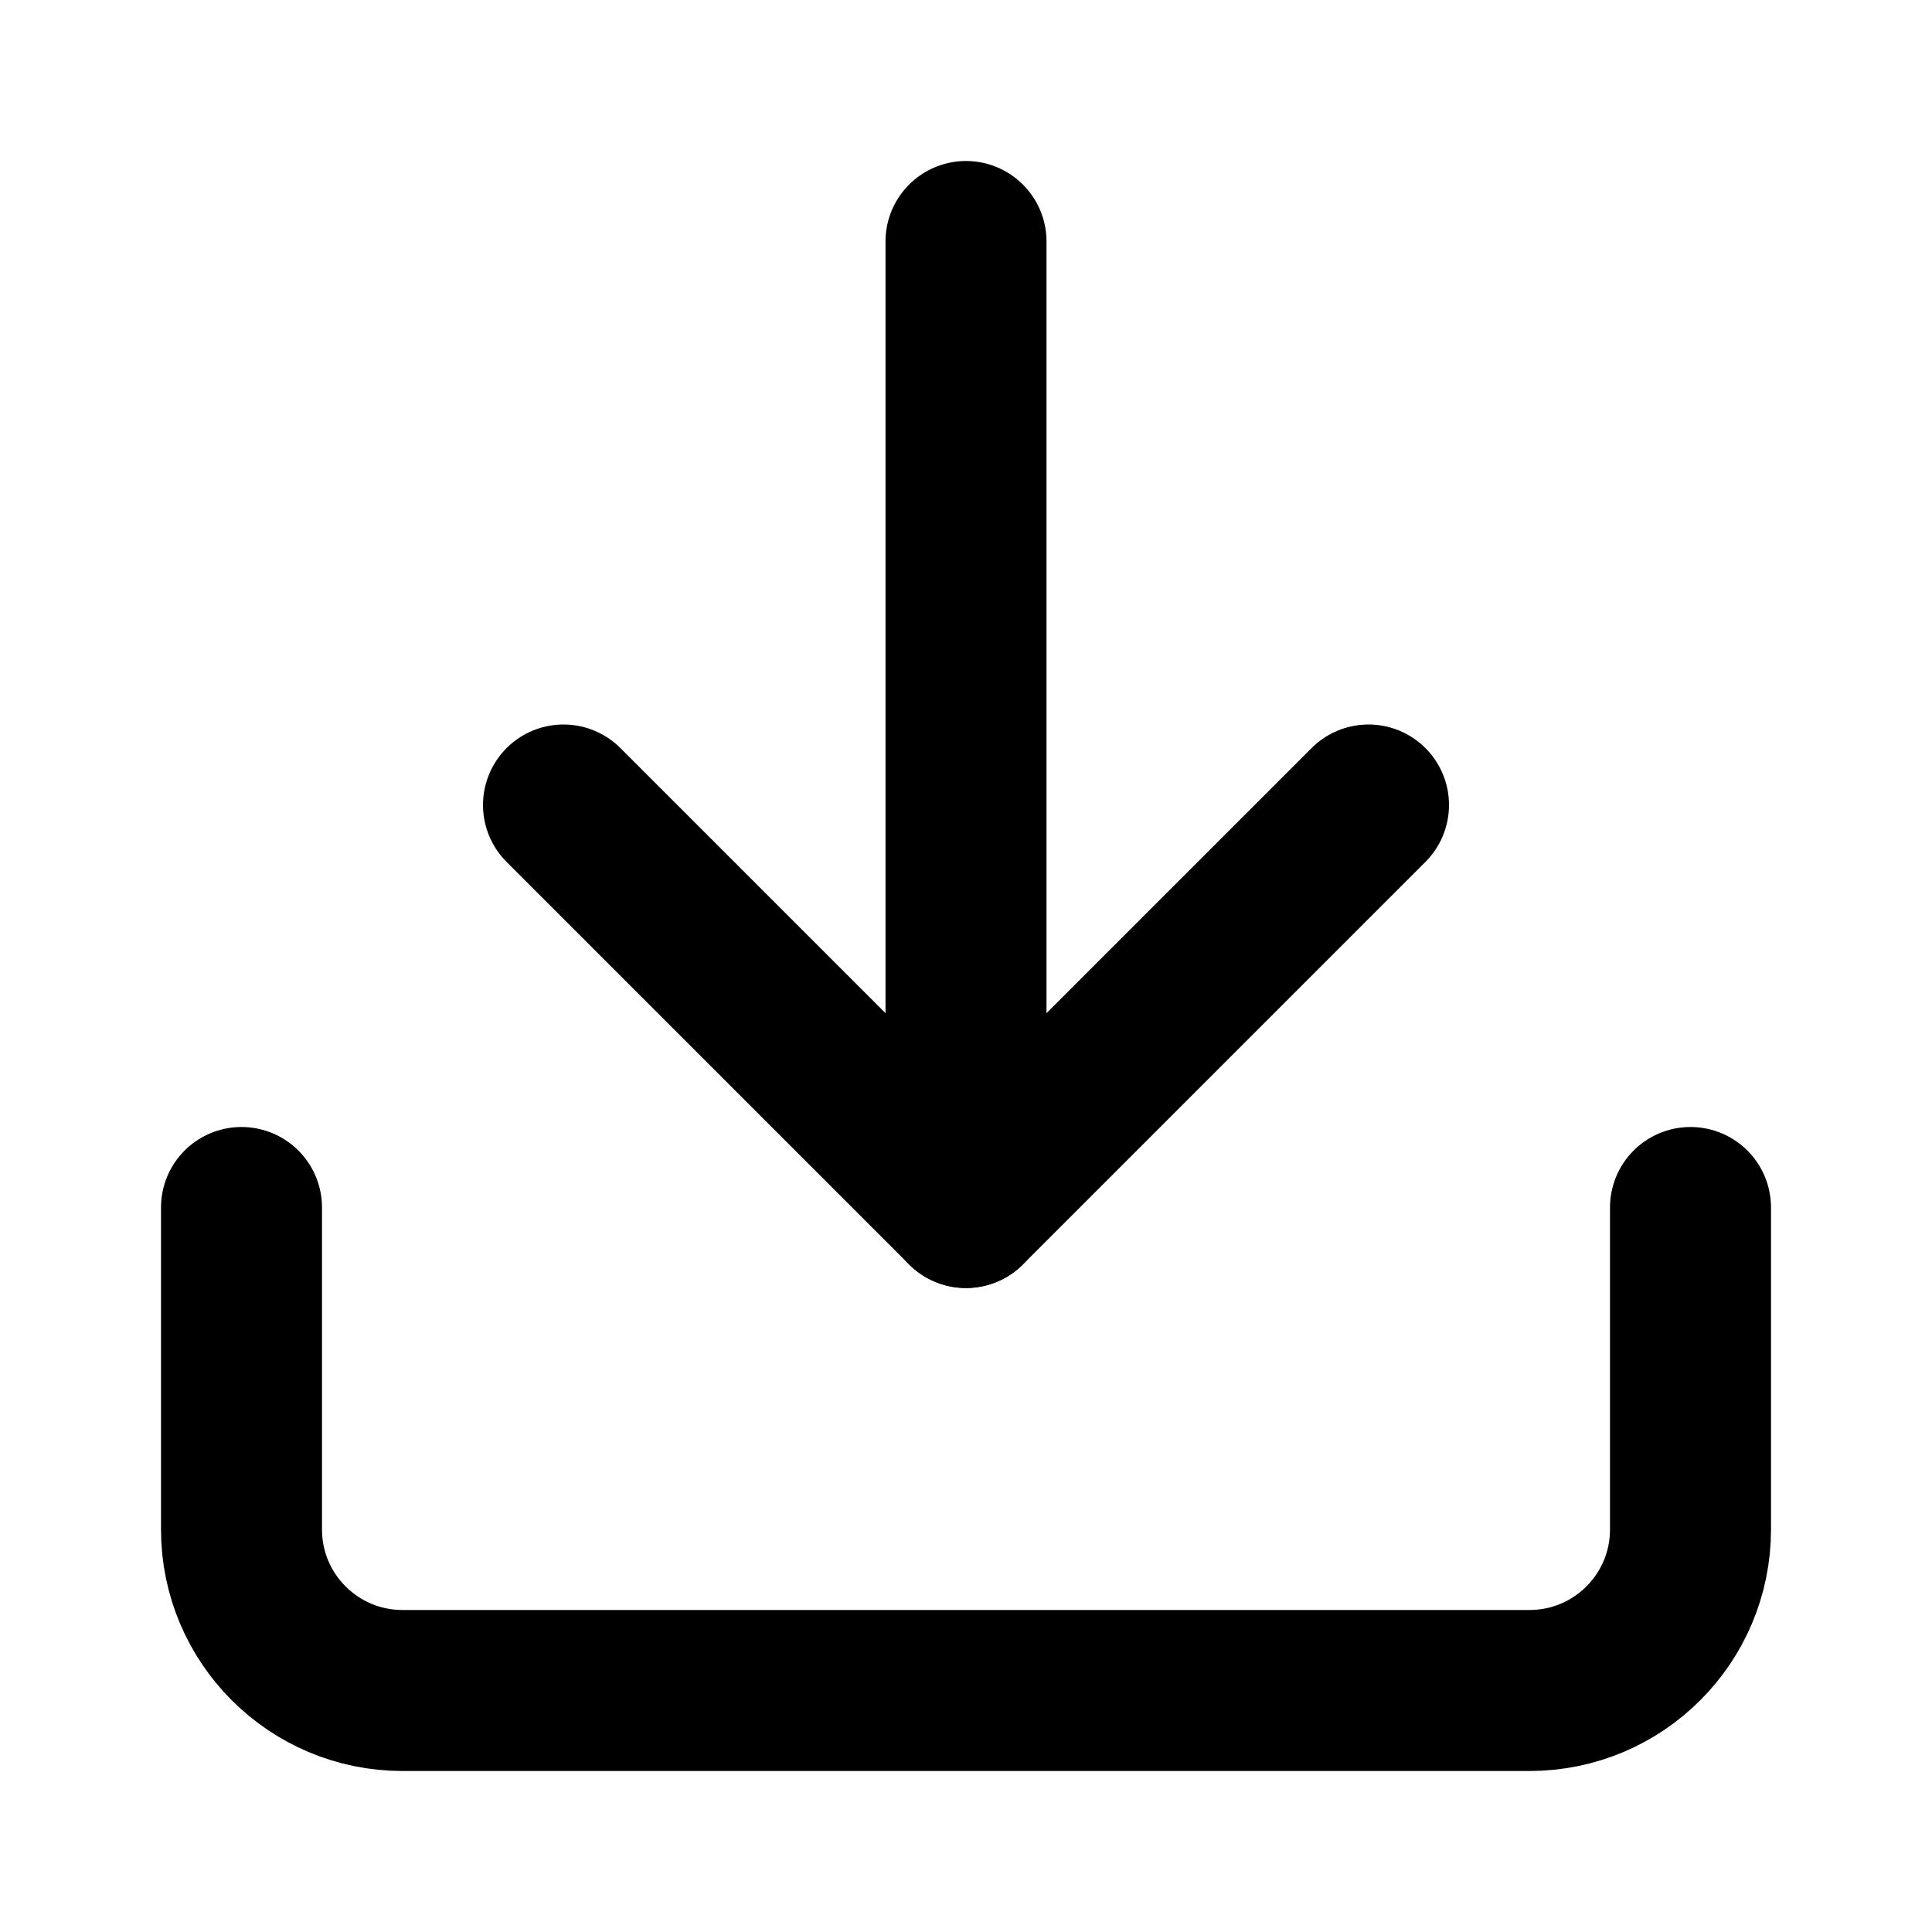
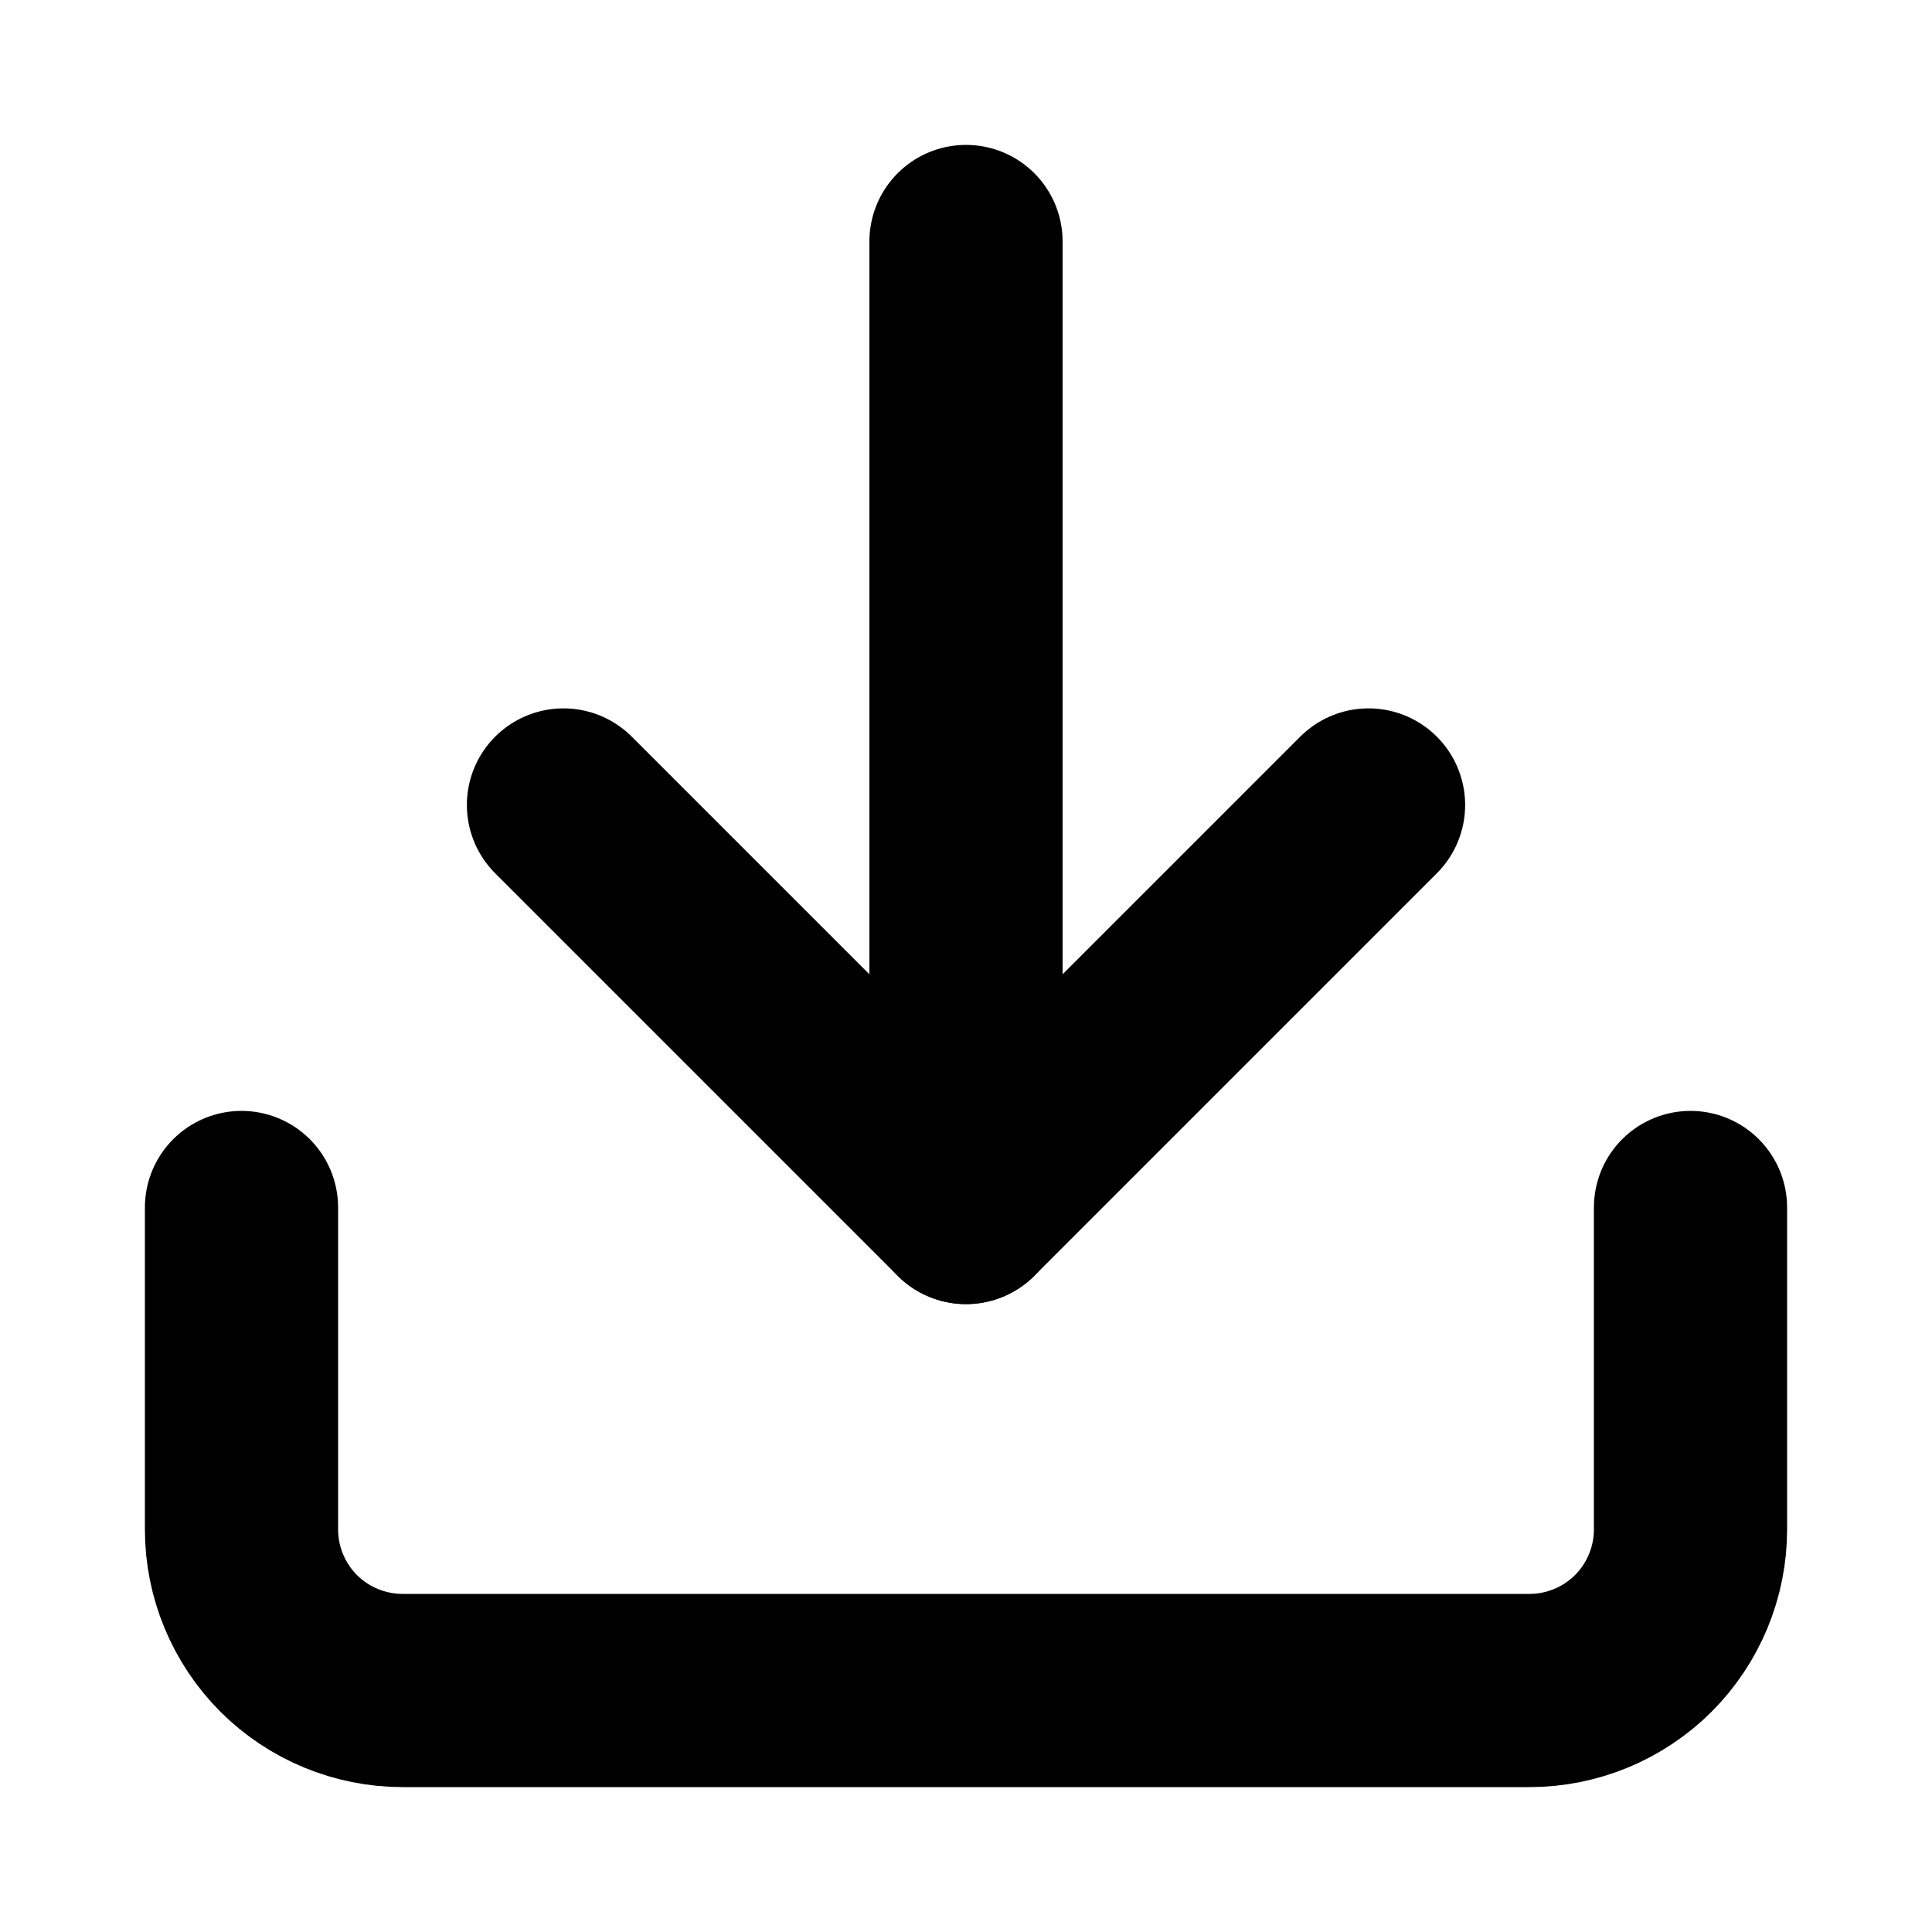
- <svg xmlns="http://www.w3.org/2000/svg" width="24" height="24" viewBox="0 0 24 24" fill="none" stroke="currentColor" stroke-width="2" stroke-linecap="round" stroke-linejoin="round" class="feather feather-download">
-   <path d="M21 15v4a2 2 0 0 1-2 2H5a2 2 0 0 1-2-2v-4" />
-   <polyline points="7 10 12 15 17 10" />
-   <line x1="12" y1="15" x2="12" y2="3" />
+ <svg xmlns="http://www.w3.org/2000/svg" width="20" height="20" viewBox="0 0 20 20" fill="none">
+   <path d="M17.5 12.5V15.833C17.5 16.275 17.324 16.699 17.012 17.012C16.699 17.324 16.275 17.5 15.833 17.5H4.167C3.725 17.5 3.301 17.324 2.988 17.012C2.676 16.699 2.5 16.275 2.5 15.833V12.5" stroke="black" stroke-width="2" stroke-linecap="round" stroke-linejoin="round" />
+   <path d="M5.833 8.333L10 12.5L14.167 8.333" stroke="black" stroke-width="2" stroke-linecap="round" stroke-linejoin="round" />
+   <path d="M10 12.5V2.5" stroke="black" stroke-width="2" stroke-linecap="round" stroke-linejoin="round" />
</svg>
